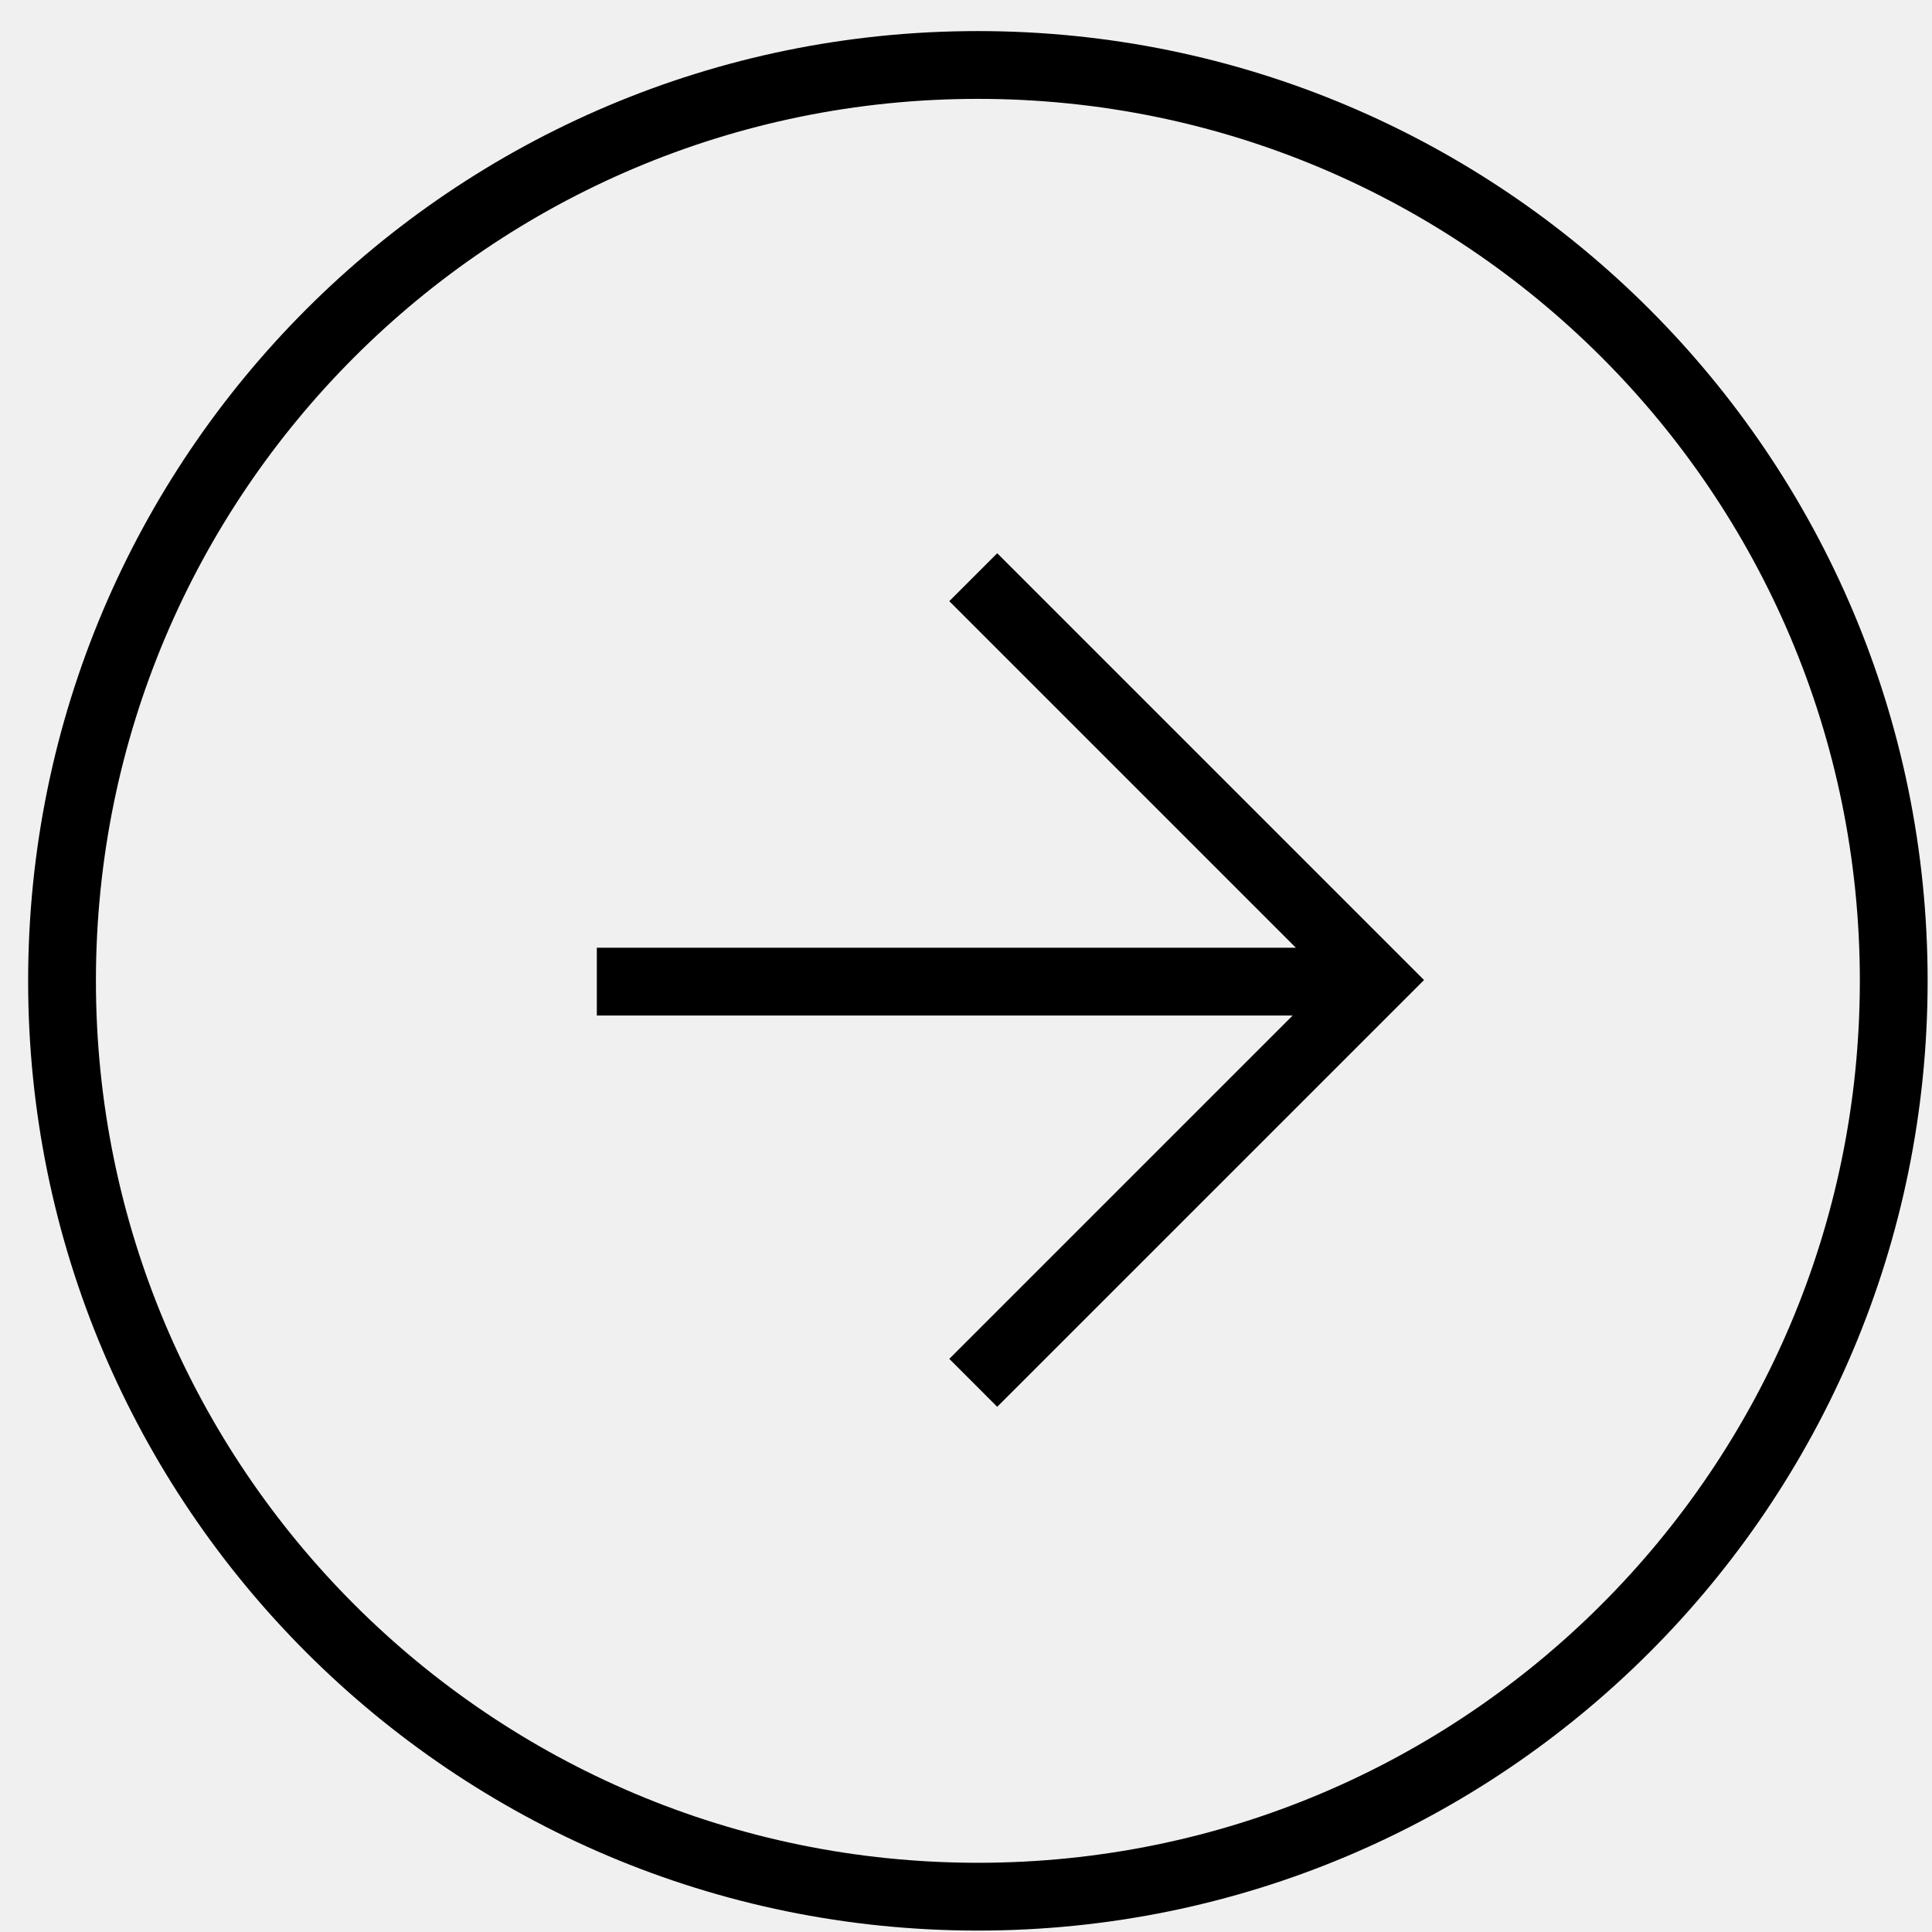
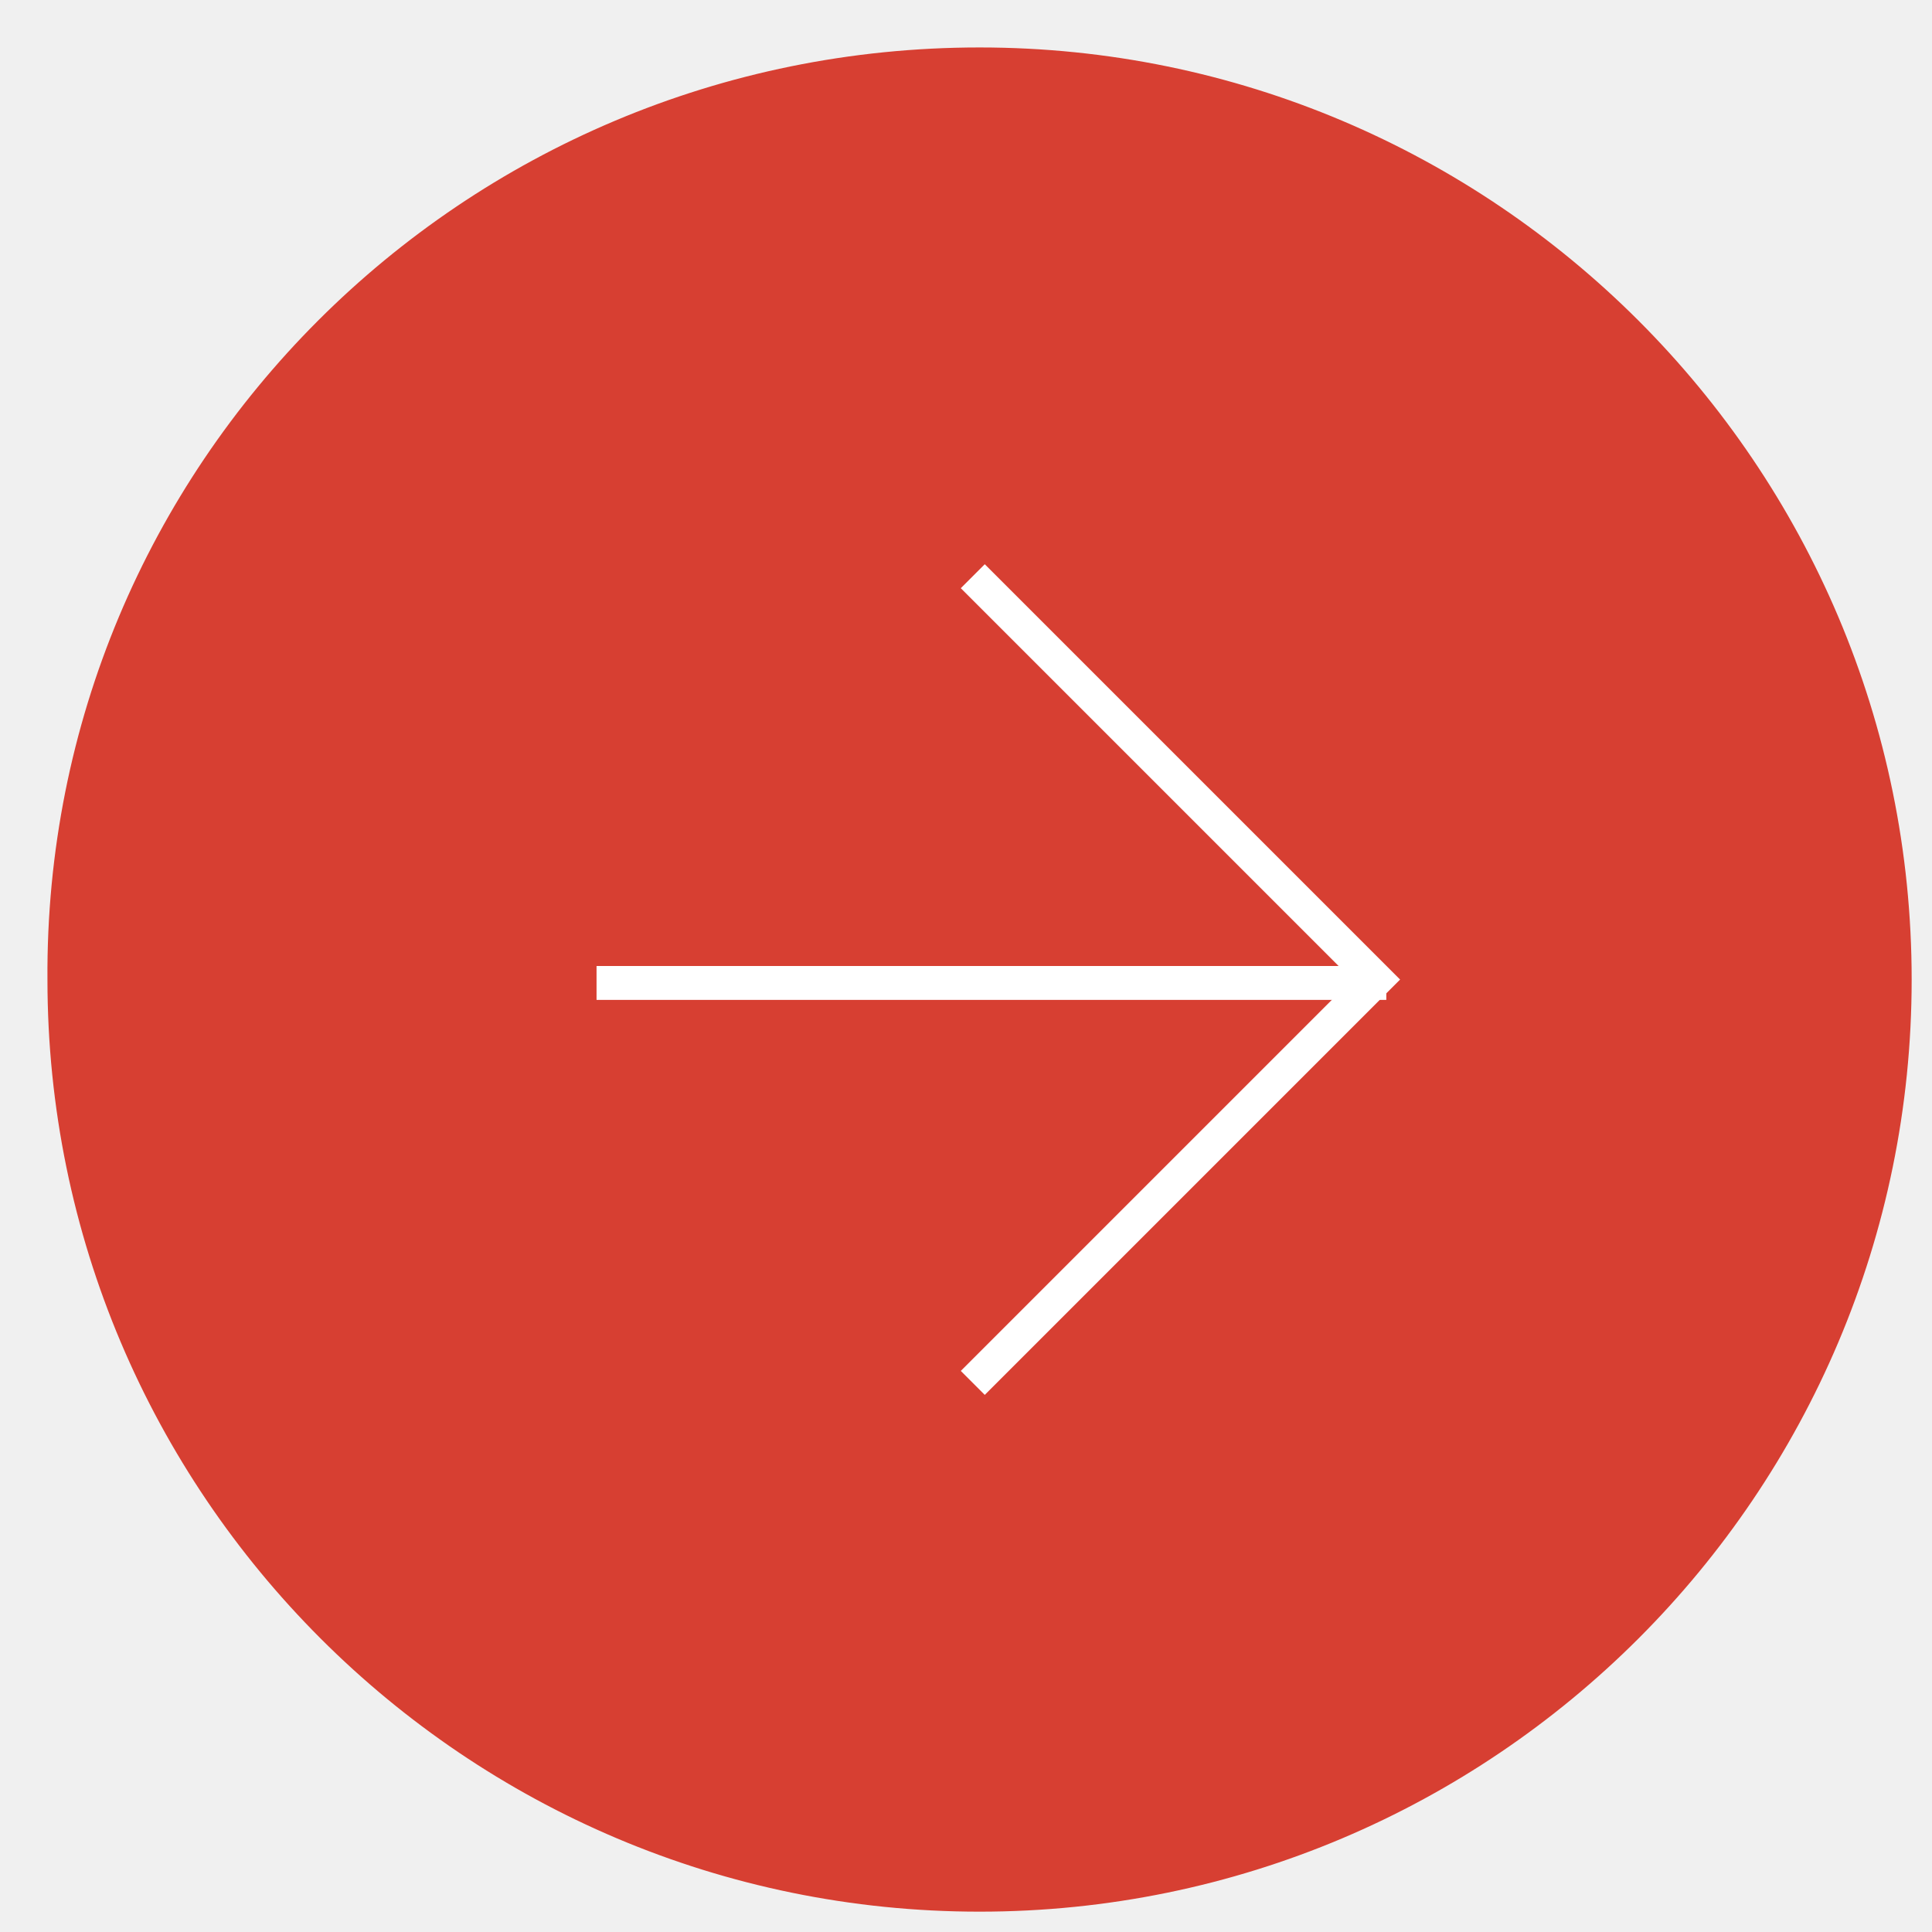
- <svg xmlns="http://www.w3.org/2000/svg" width="57" height="57" viewBox="0 0 57 57" fill="none">
-   <path d="M28.714 17.029L40.599 28.914L28.714 40.798" stroke="currentColor" stroke-width="2" />
-   <path d="M40.871 28.961H17.608" stroke="currentColor" stroke-width="2" />
-   <rect x="1.83" y="1.917" width="54.041" height="54.041" rx="27.02" stroke="currentColor" stroke-width="2" />
+ <svg xmlns="http://www.w3.org/2000/svg" version="1.1" id="Layer_1" x="0px" y="0px" viewBox="0 0 57 57" style="enable-background:new 0 0 57 57;" xml:space="preserve">
+   <path style="fill: #D73F32; stroke: #D73F32" d="M28.9,1.9L28.9,1.9c14.9,0,27,12.1,27,27v0c0,14.9-12.1,27-27,27h0c-14.9,0-27-12.1-27-27v0  C1.8,14,13.9,1.9,28.9,1.9z" />
+   <path style="fill: none; stroke: #FFFFFF" d="M28.7,17l11.9,11.9L28.7,40.8" />
+   <path style="fill: none; stroke: #FFFFFF" d="M40.9,29H17.6" />
</svg>
